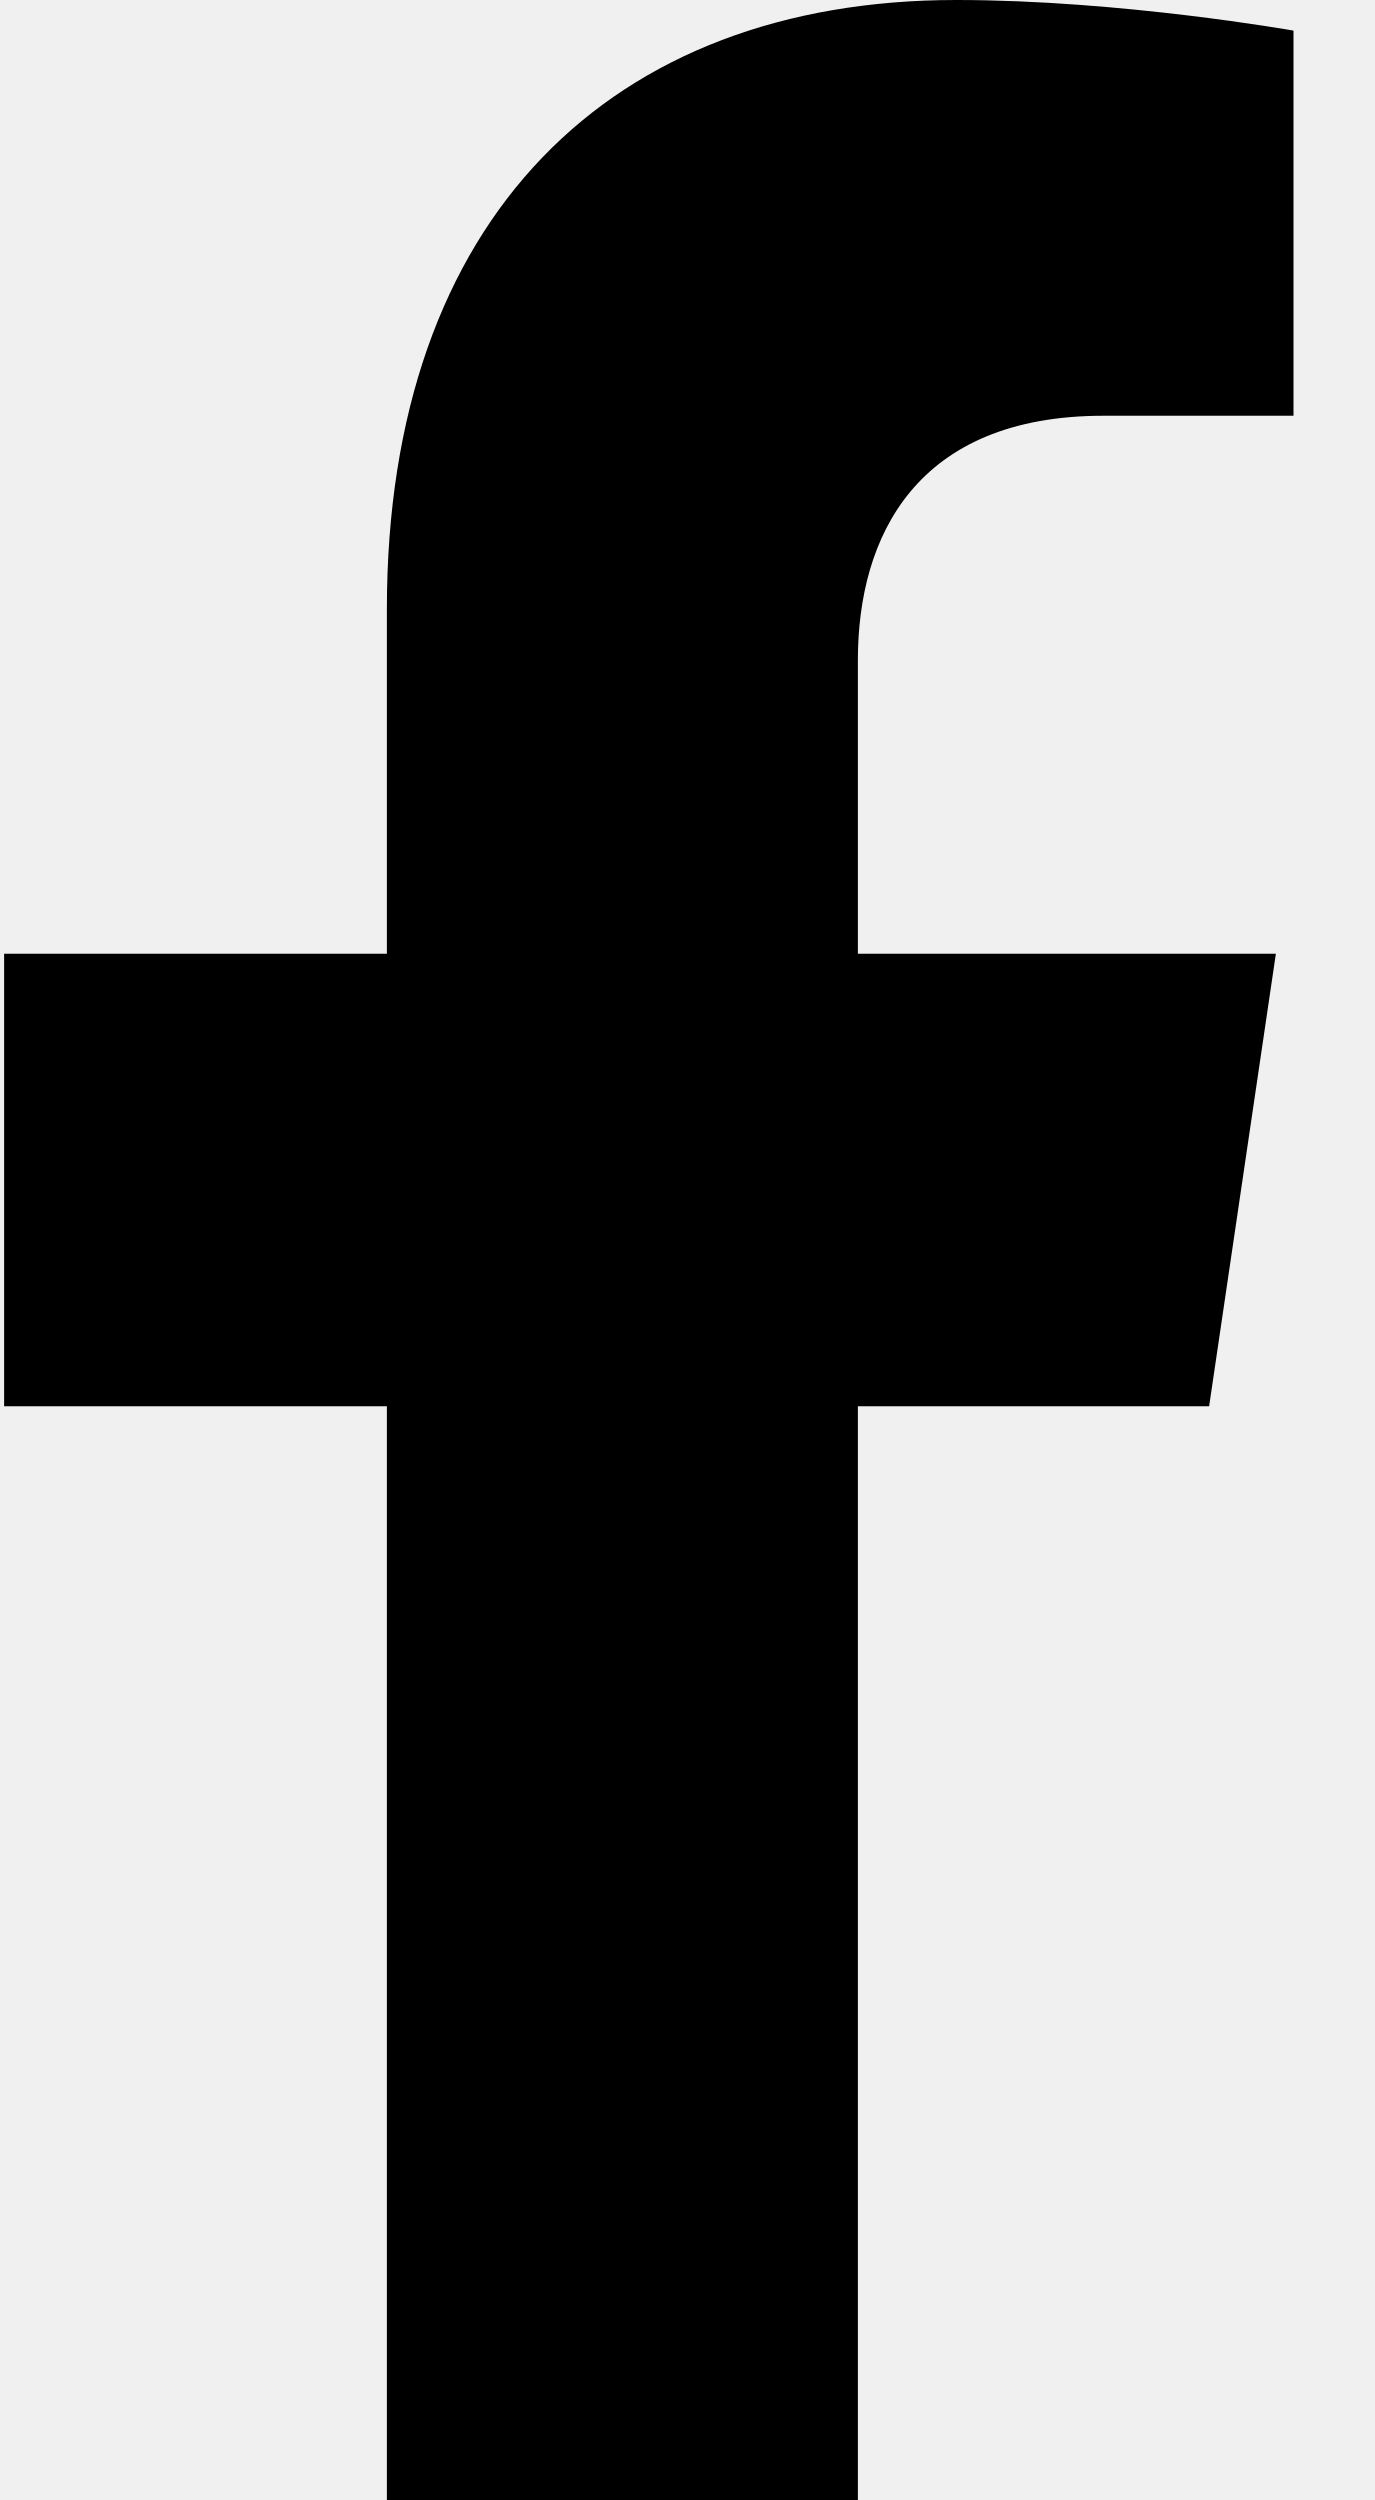
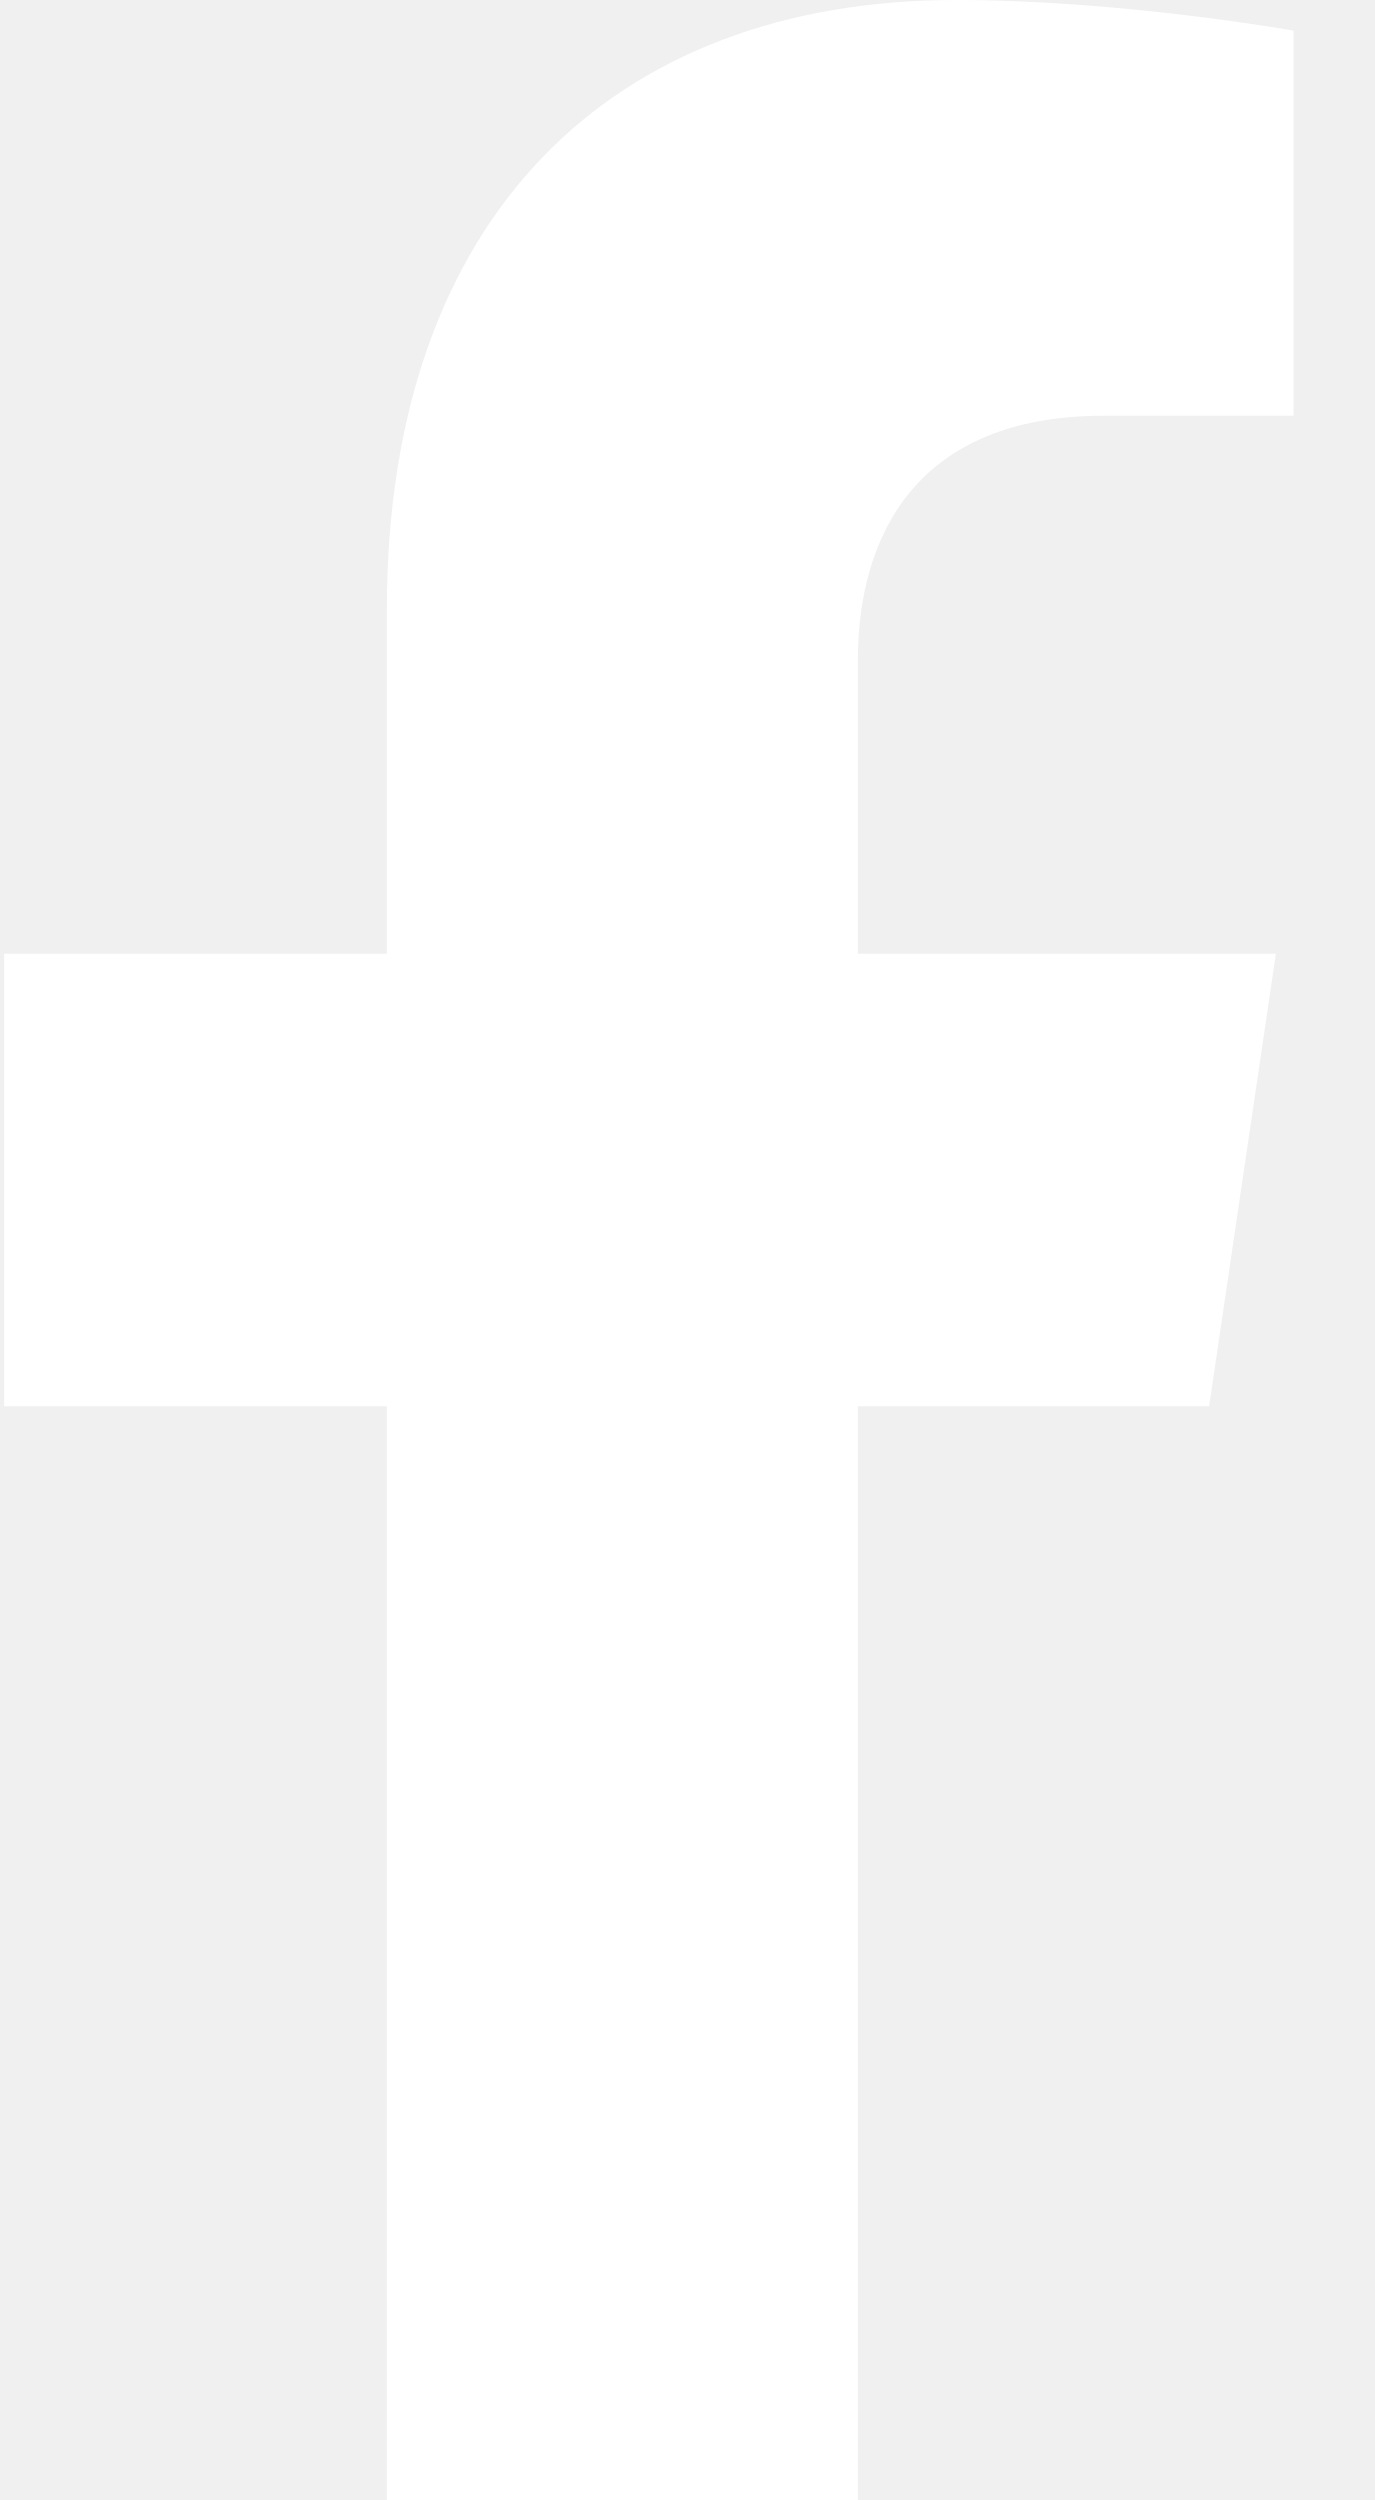
<svg xmlns="http://www.w3.org/2000/svg" width="11px" height="20px" viewBox="0 0 11 20" version="1.1">
  <g id="Page-1" stroke="none" stroke-width="1" fill="none" fill-rule="evenodd">
    <g id="HOME---Mobile" transform="translate(-24, -2271)" fill="#FFFFFF" fill-rule="nonzero">
      <g id="Footer-Group" transform="translate(0, 2115)">
        <g id="social-media-icons" transform="translate(24, 156)">
          <g id="Icons-/-facebook">
            <g id="facebook-f-brands" fill="none">
-               <path d="M9.673,11.25 L10.207,7.63 L6.863,7.63 L6.863,5.282 C6.863,4.291 7.33,3.326 8.828,3.326 L10.348,3.326 L10.348,0.245 C10.348,0.245 8.969,0 7.65,0 C4.895,0 3.095,1.734 3.095,4.872 L3.095,7.63 L0.033,7.63 L0.033,11.25 L3.095,11.25 L3.095,20 L6.863,20 L6.863,11.25 L9.673,11.25 Z" id="Path" fill="#000000" />
+               <path d="M9.673,11.25 L10.207,7.63 L6.863,7.63 L6.863,5.282 C6.863,4.291 7.33,3.326 8.828,3.326 L10.348,3.326 L10.348,0.245 C10.348,0.245 8.969,0 7.65,0 C4.895,0 3.095,1.734 3.095,4.872 L3.095,7.63 L0.033,7.63 L0.033,11.25 L3.095,11.25 L3.095,20 L6.863,20 L6.863,11.25 L9.673,11.25 Z" id="Path" fill="#FFFFFF" />
            </g>
          </g>
        </g>
      </g>
    </g>
  </g>
</svg>
